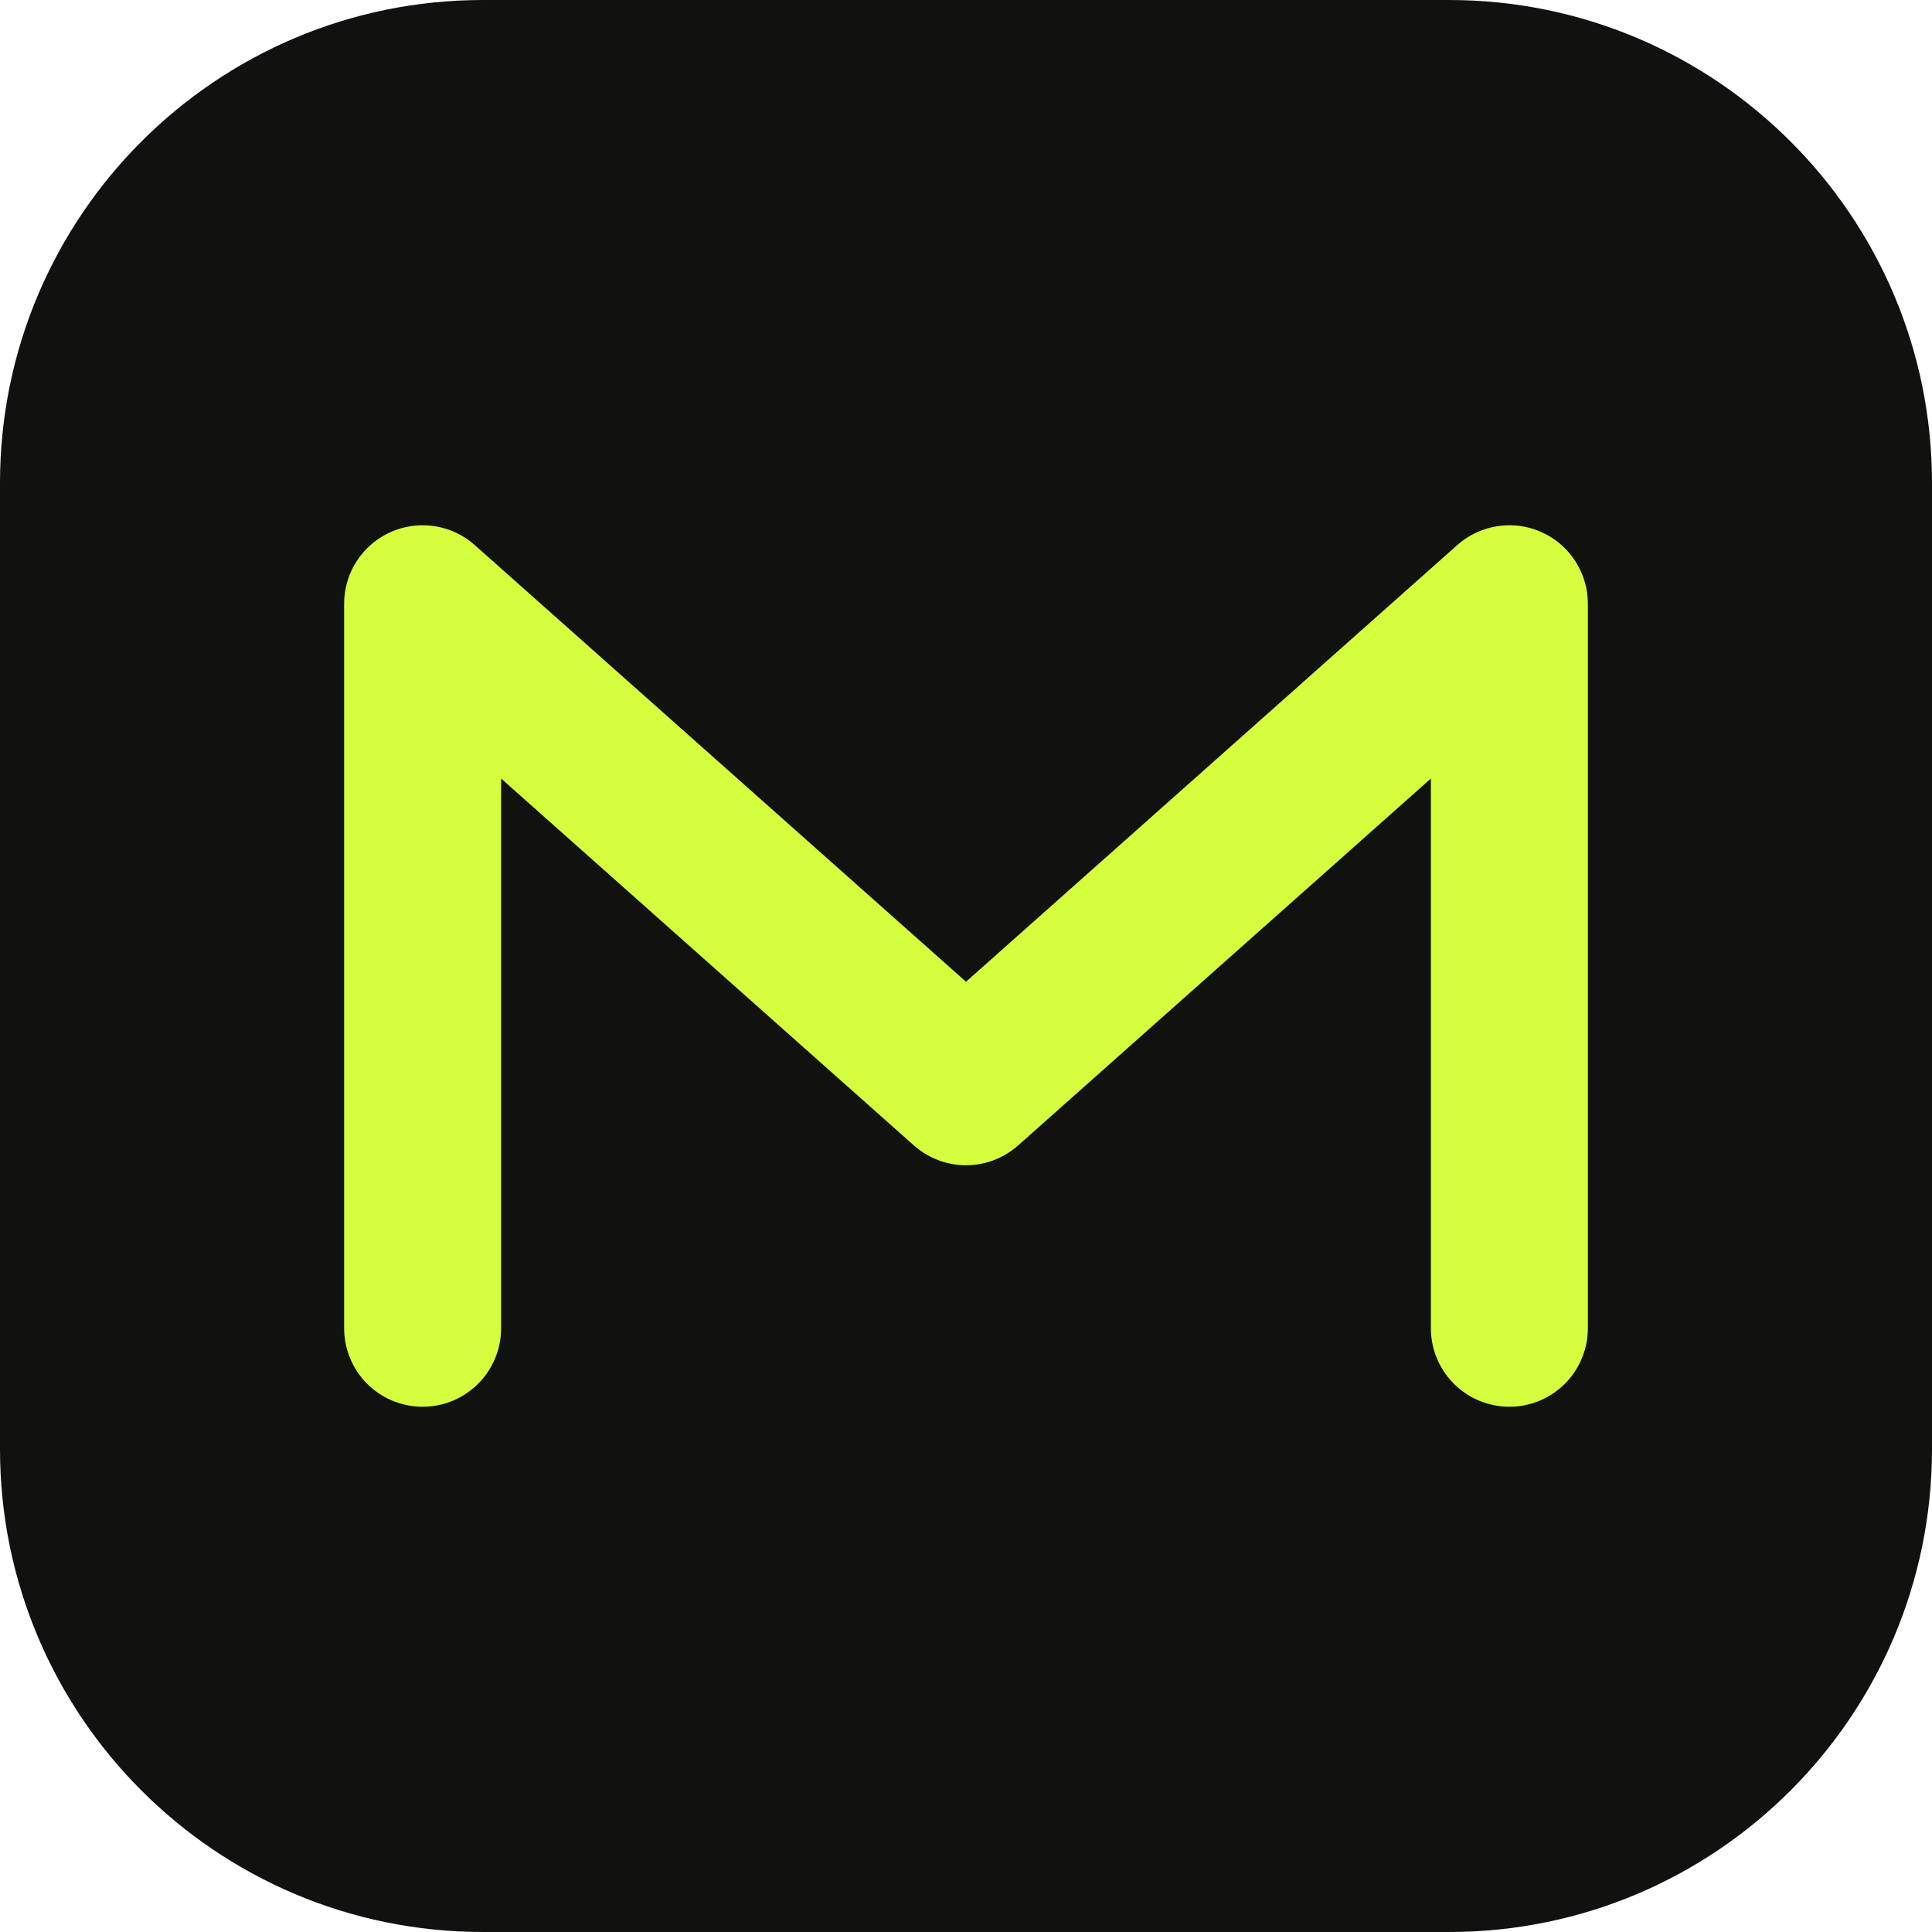
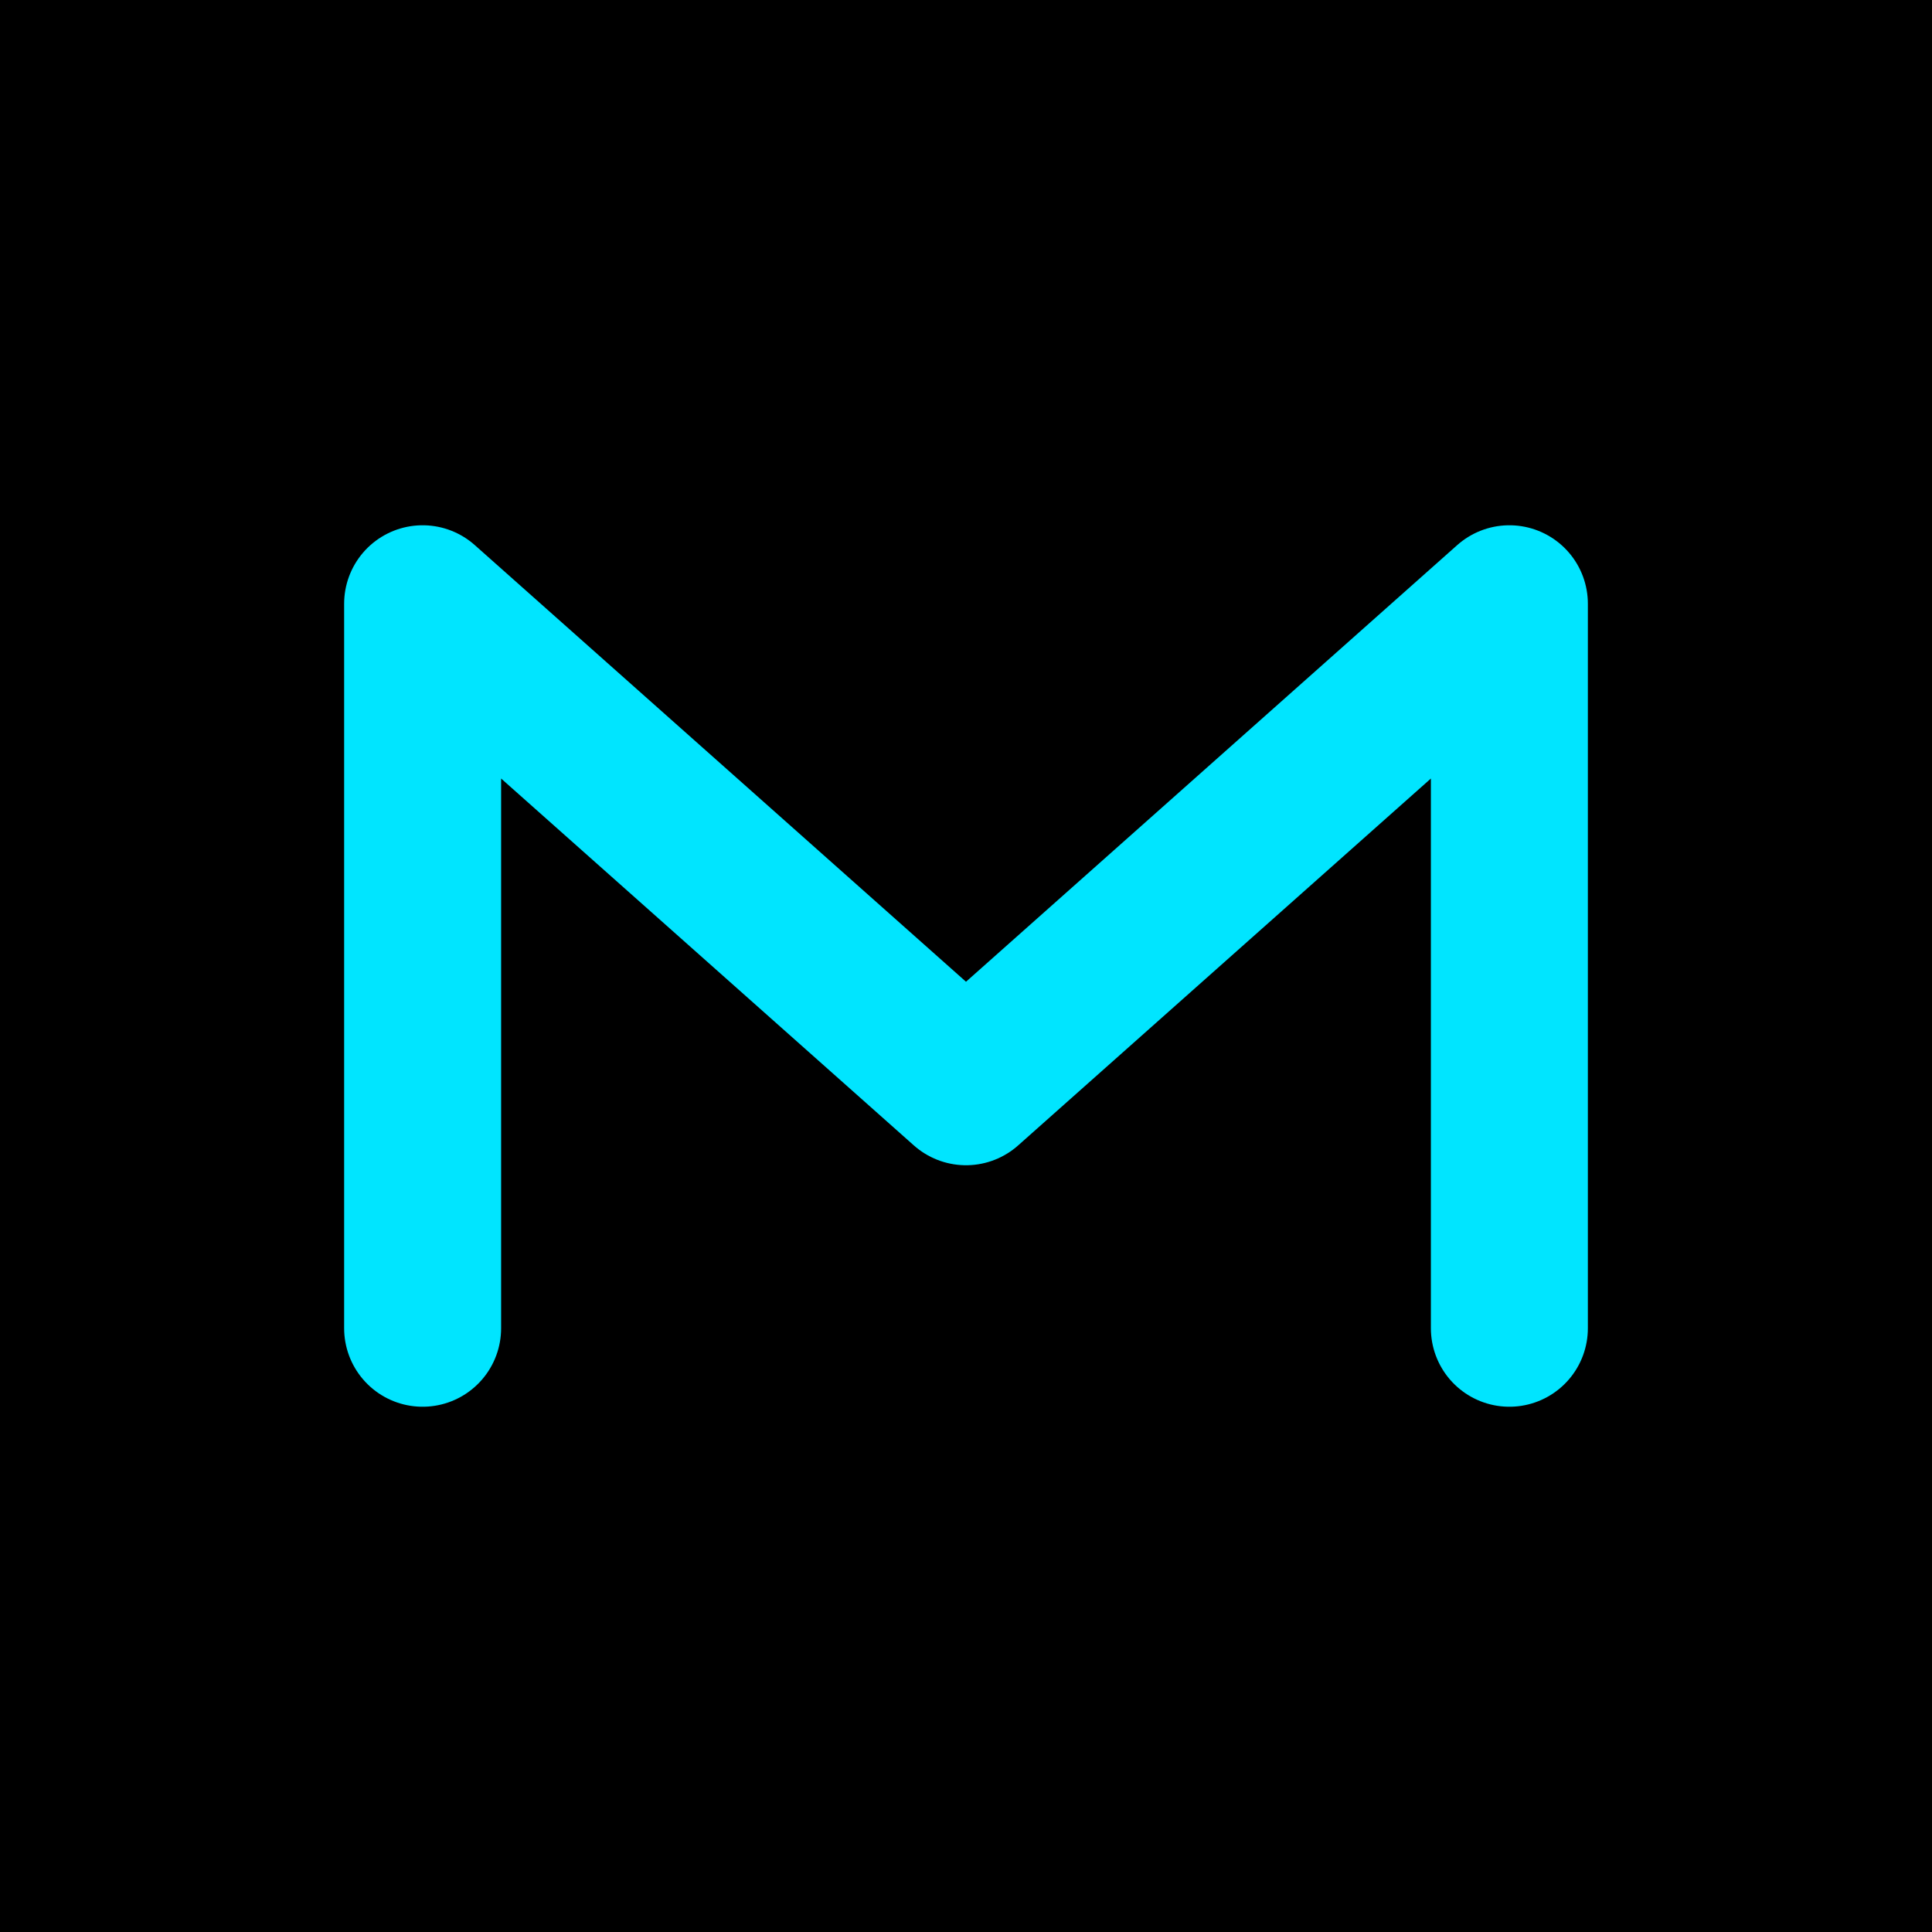
<svg xmlns="http://www.w3.org/2000/svg" viewBox="0 0 32 32" fill="none" role="img" aria-label="Movo">
-   <rect width="32" height="32" rx="8" fill="#111110" />
-   <path d="M7 22V10l9 8 9-8v12" stroke="#D5FF3E" stroke-width="2.6" stroke-linecap="round" stroke-linejoin="round" fill="none" />
+   <rect width="32" height="32" fill="#000000" />
+   <path d="M7 22V10l9 8 9-8v12" stroke="#00E5FF" stroke-width="2.6" stroke-linecap="round" stroke-linejoin="round" fill="none" />
</svg>
